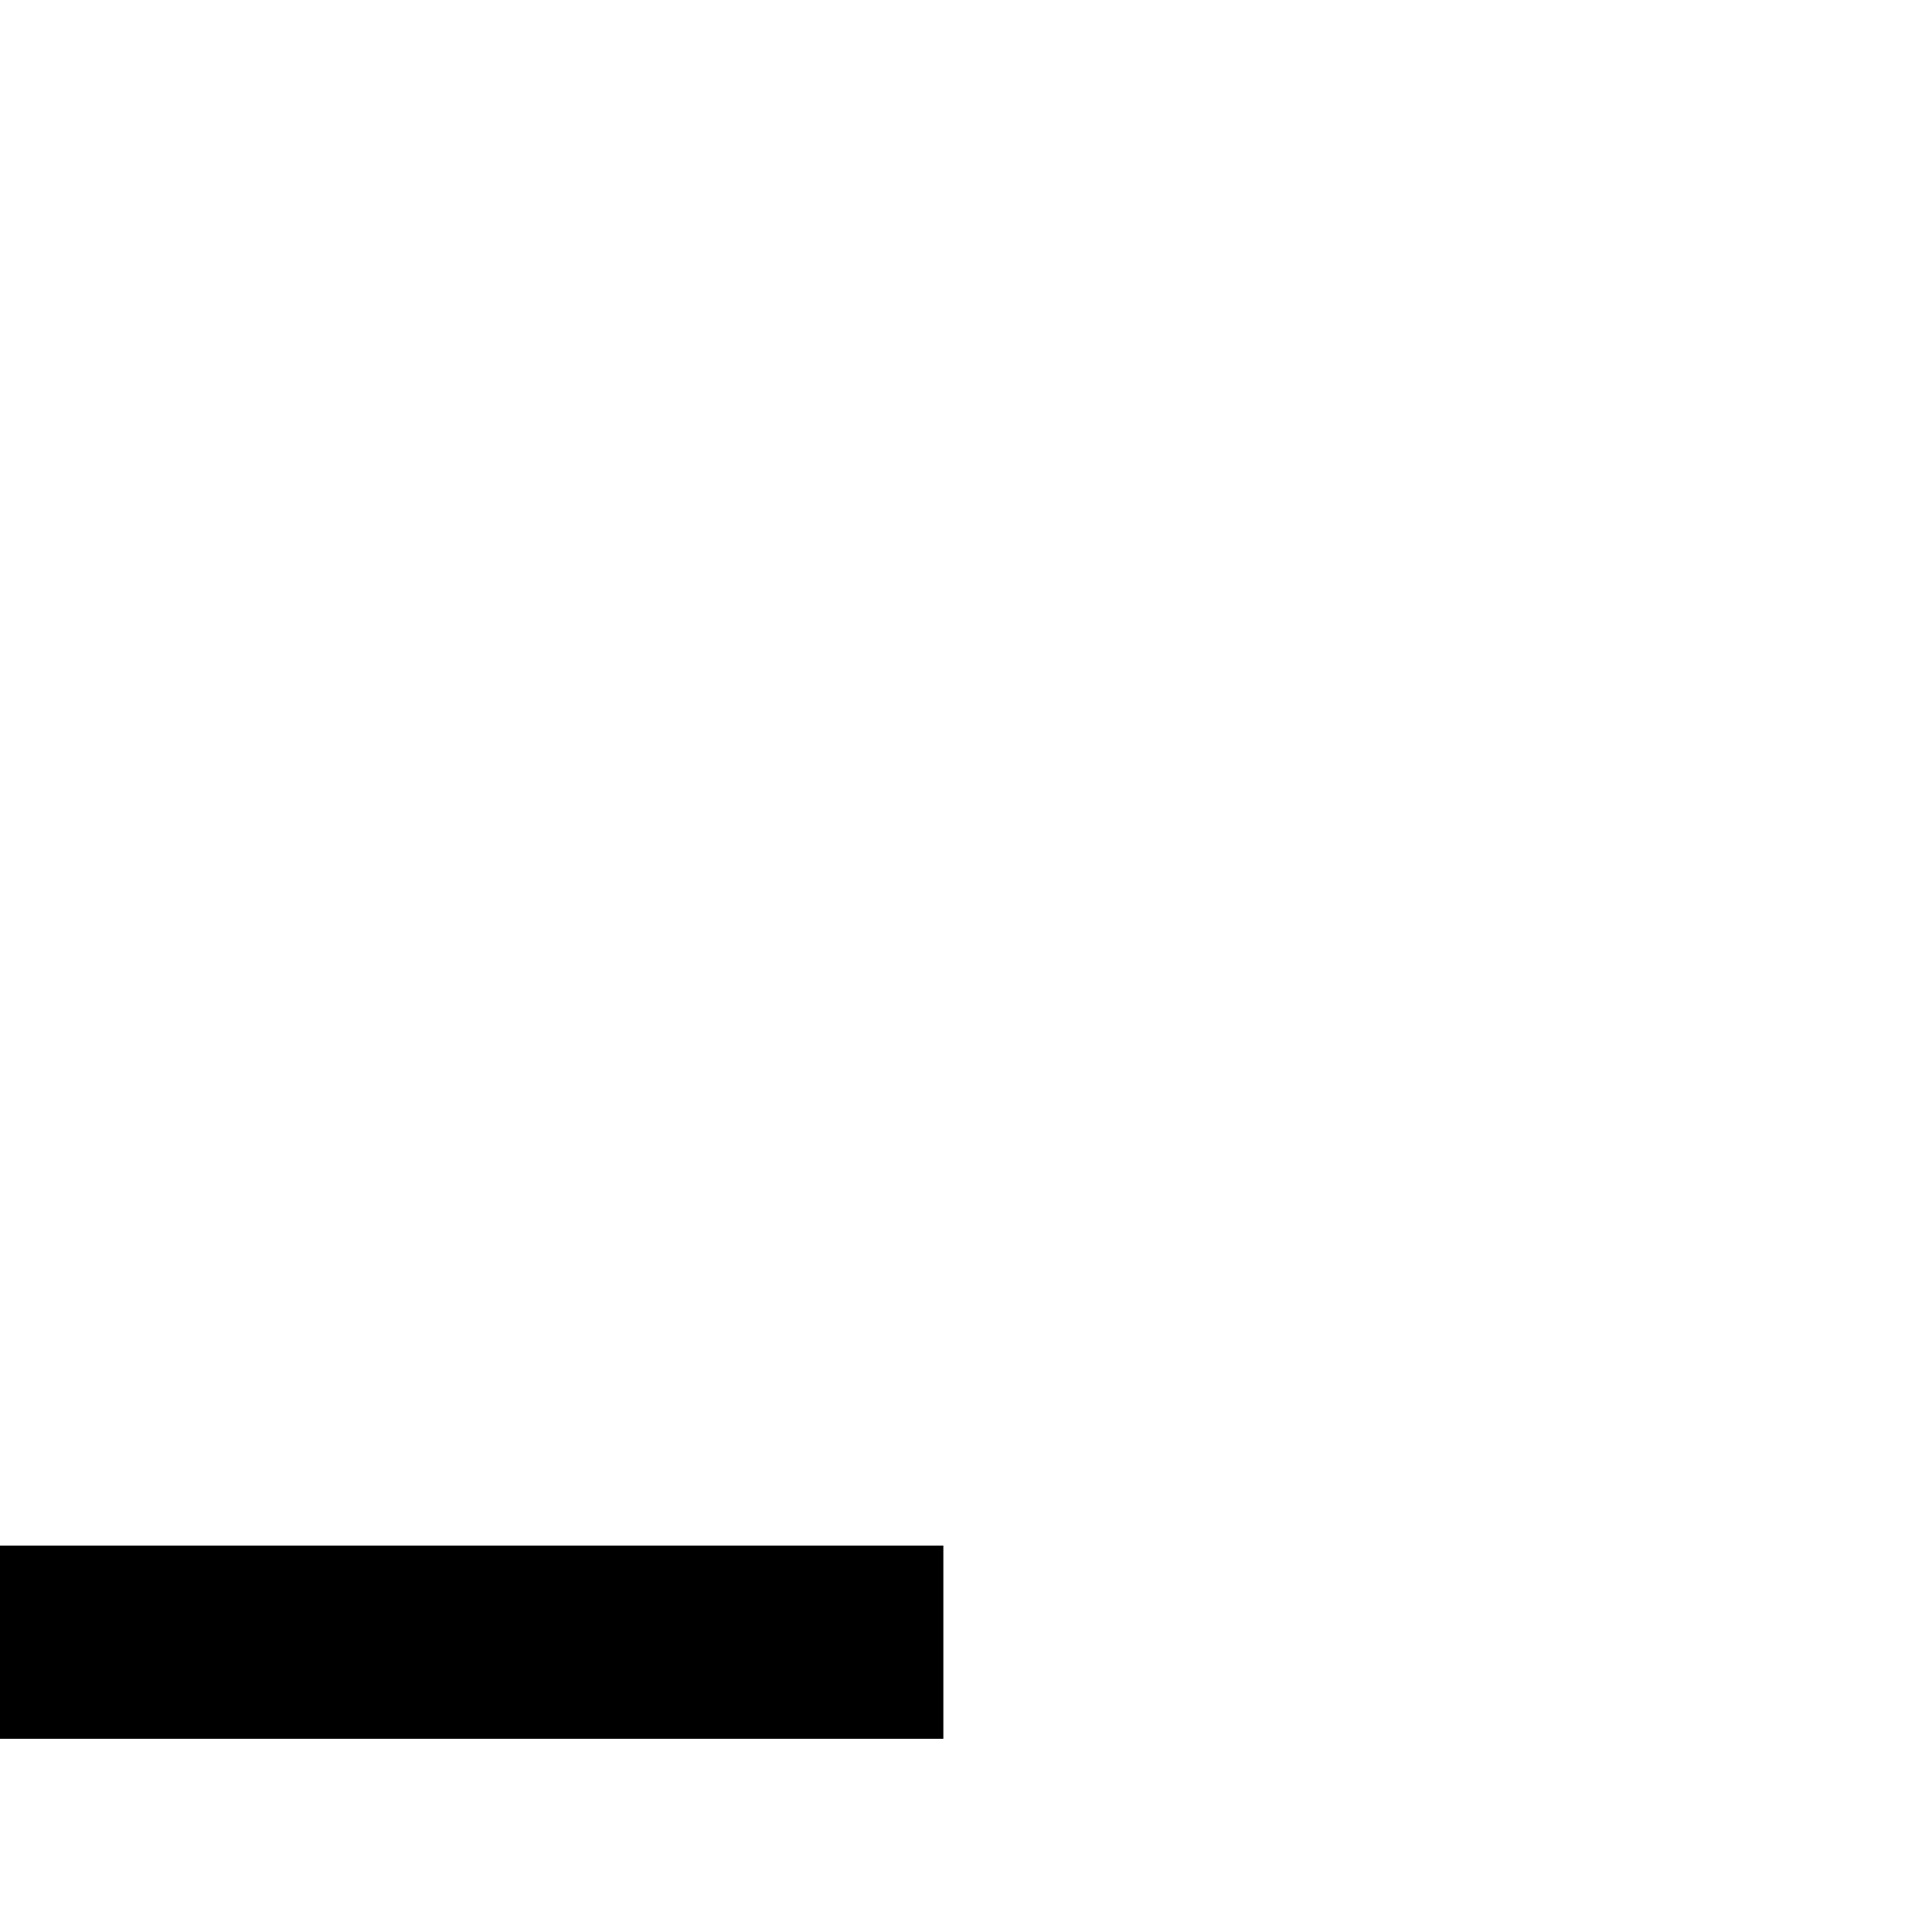
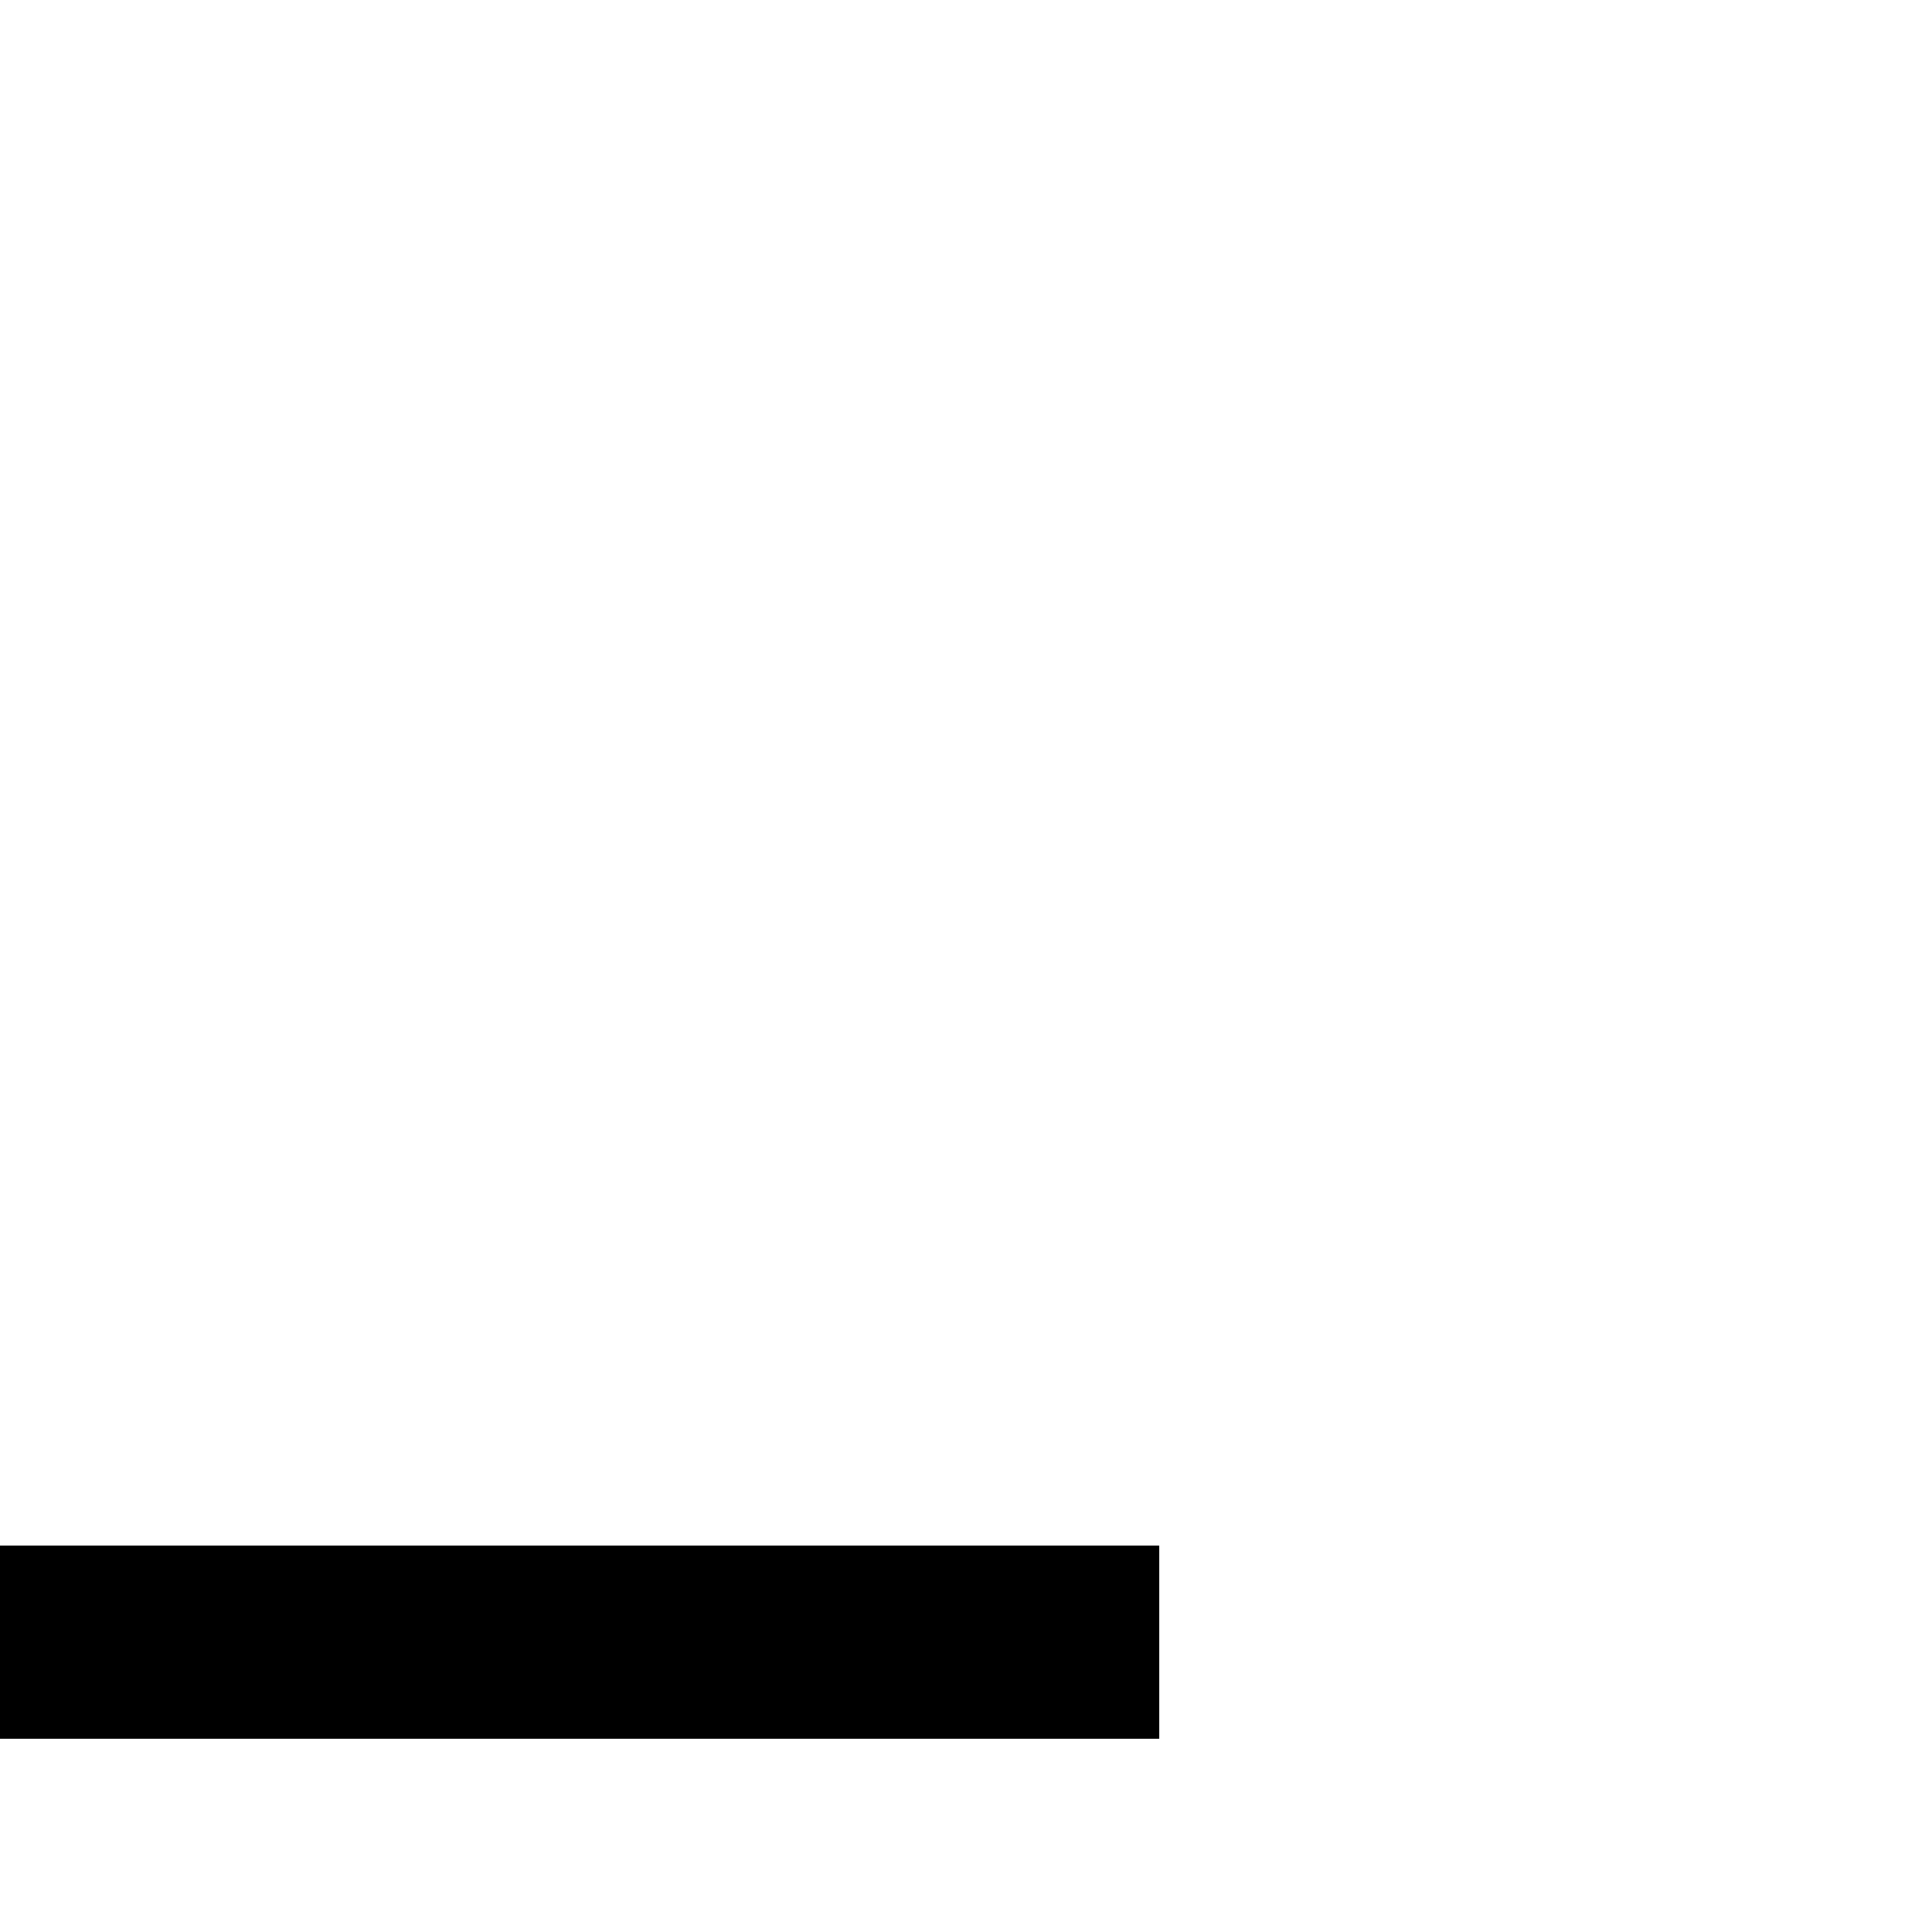
<svg xmlns="http://www.w3.org/2000/svg" height="1024" width="1024" version="1.1" id="svg4375" viewBox="0 0 1024 1024" xml:space="preserve">
  <defs id="defs4">
    <linearGradient id="linearGradient8000">
      <stop style="stop-color:#000000;stop-opacity:1;" offset="0" id="stop7998" />
    </linearGradient>
    <clipPath clipPathUnits="userSpaceOnUse" id="clipPath6029">
      <g id="use6031" />
    </clipPath>
  </defs>
  <g id="layer1" style="display:inline">
-     <path style="fill:#000000" d="M 0,819.2 H 500 V 921.6 H 0 Z" id="path413" />
+     <path style="display:inline;fill:#000000" d="m 0,819.2 614.4,0 V 921.6 L 0,921.6 Z" id="path413" />
  </g>
</svg>
